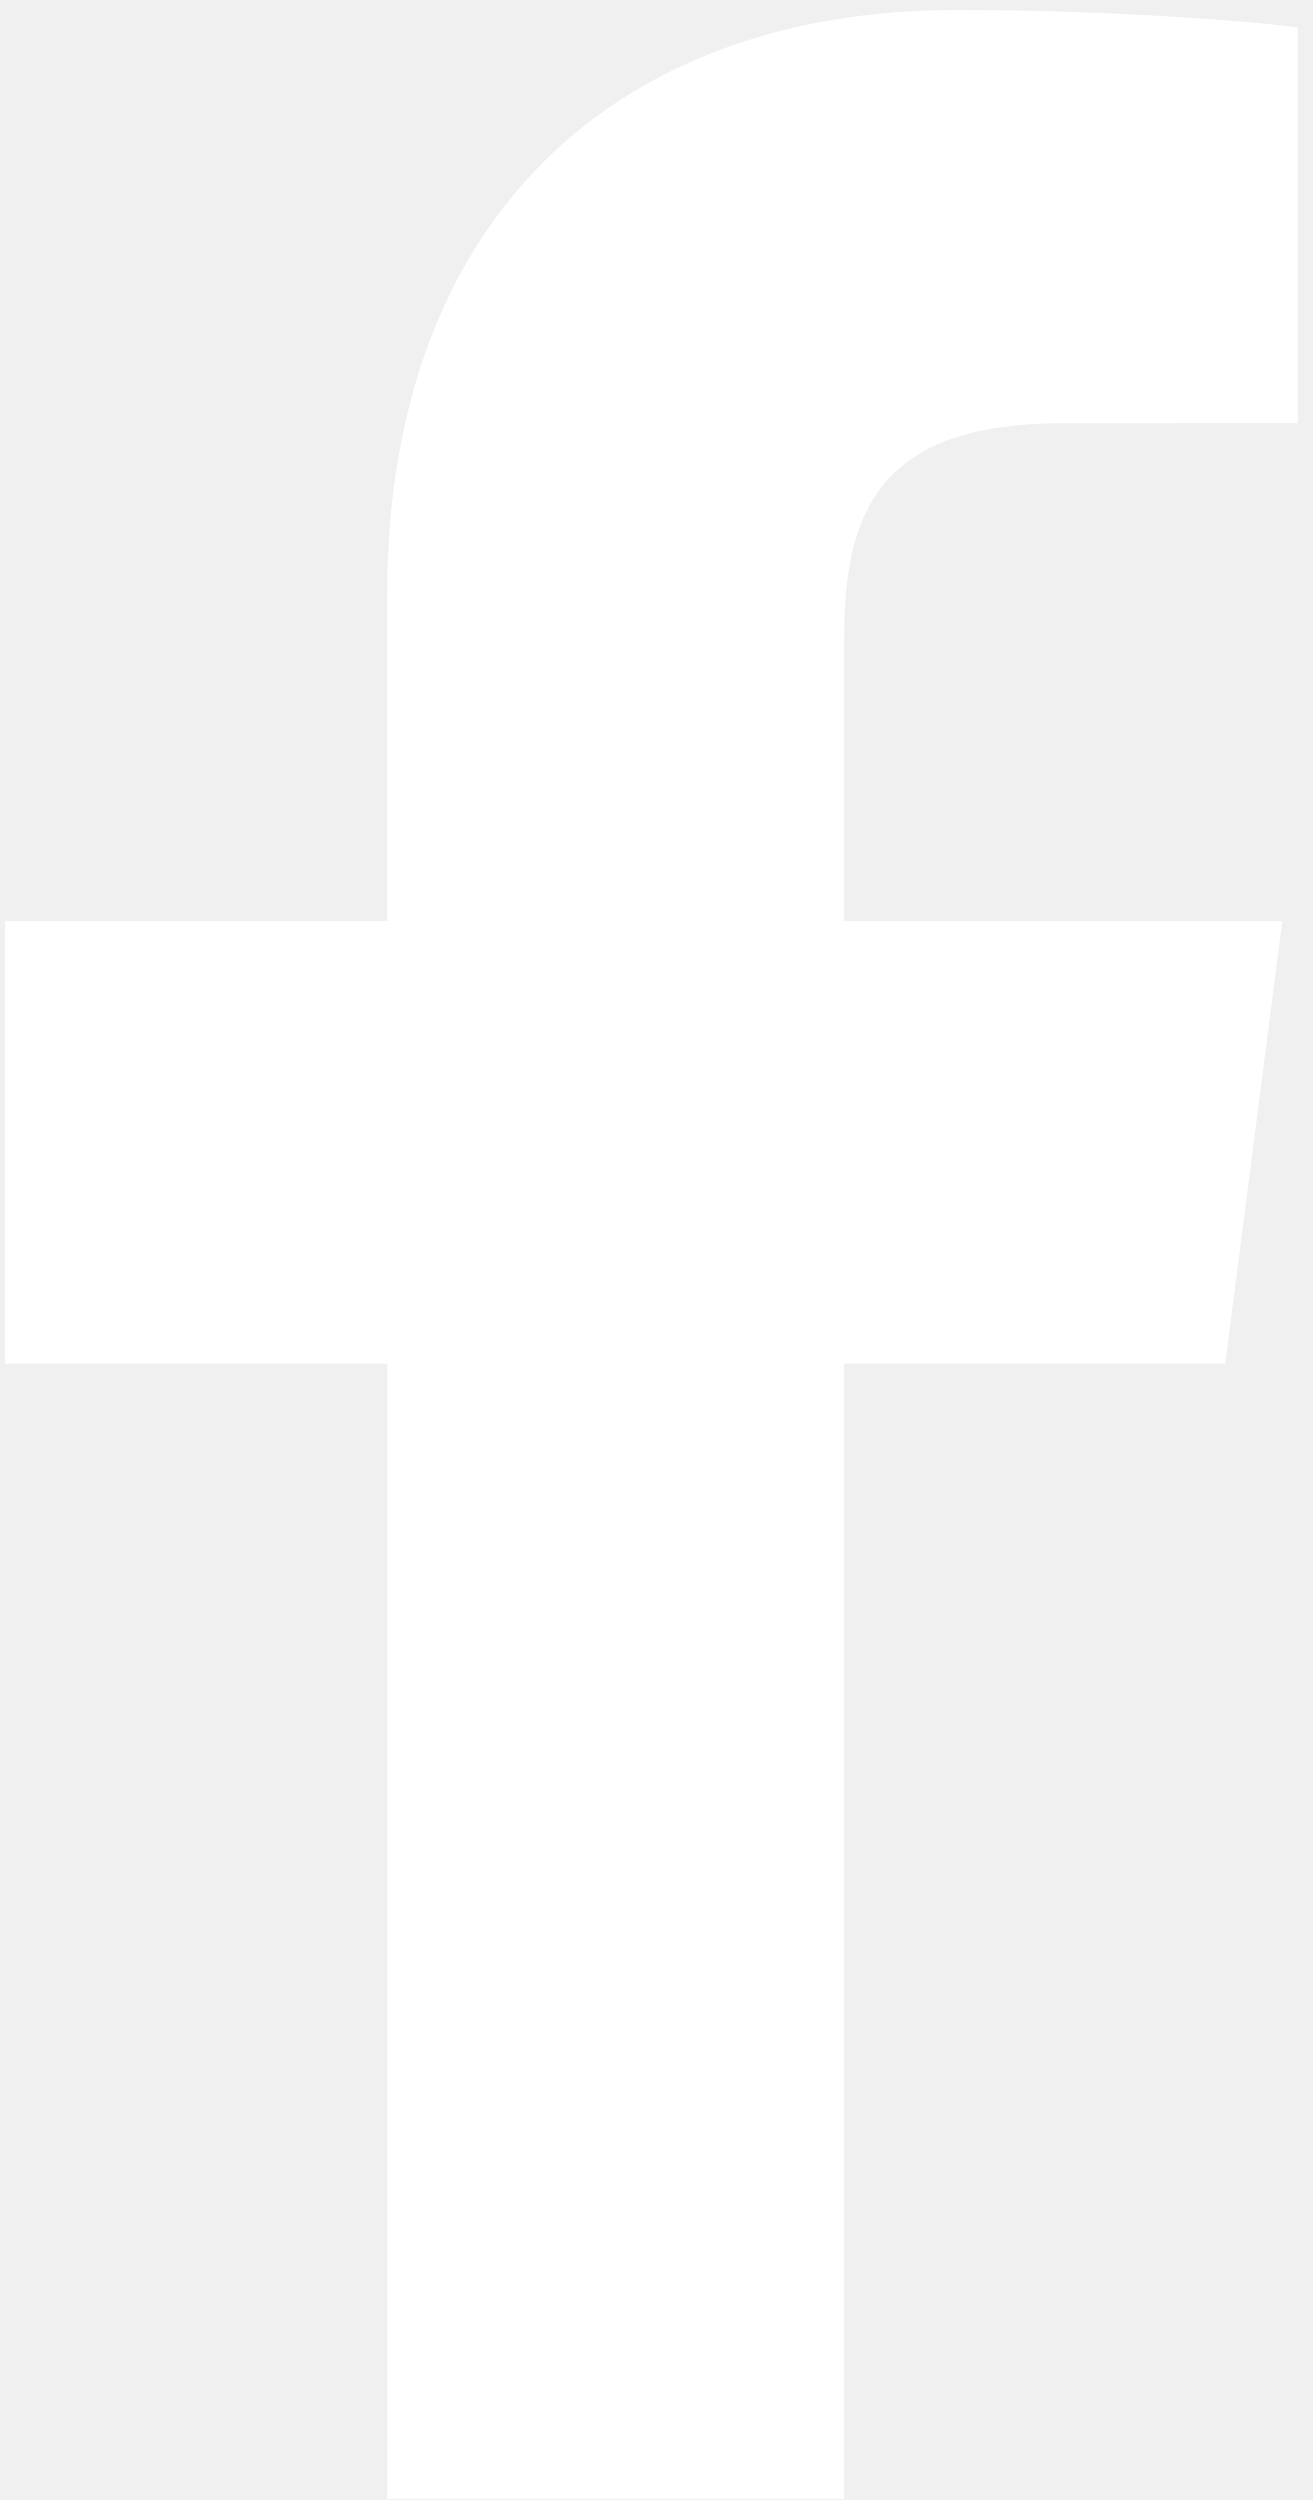
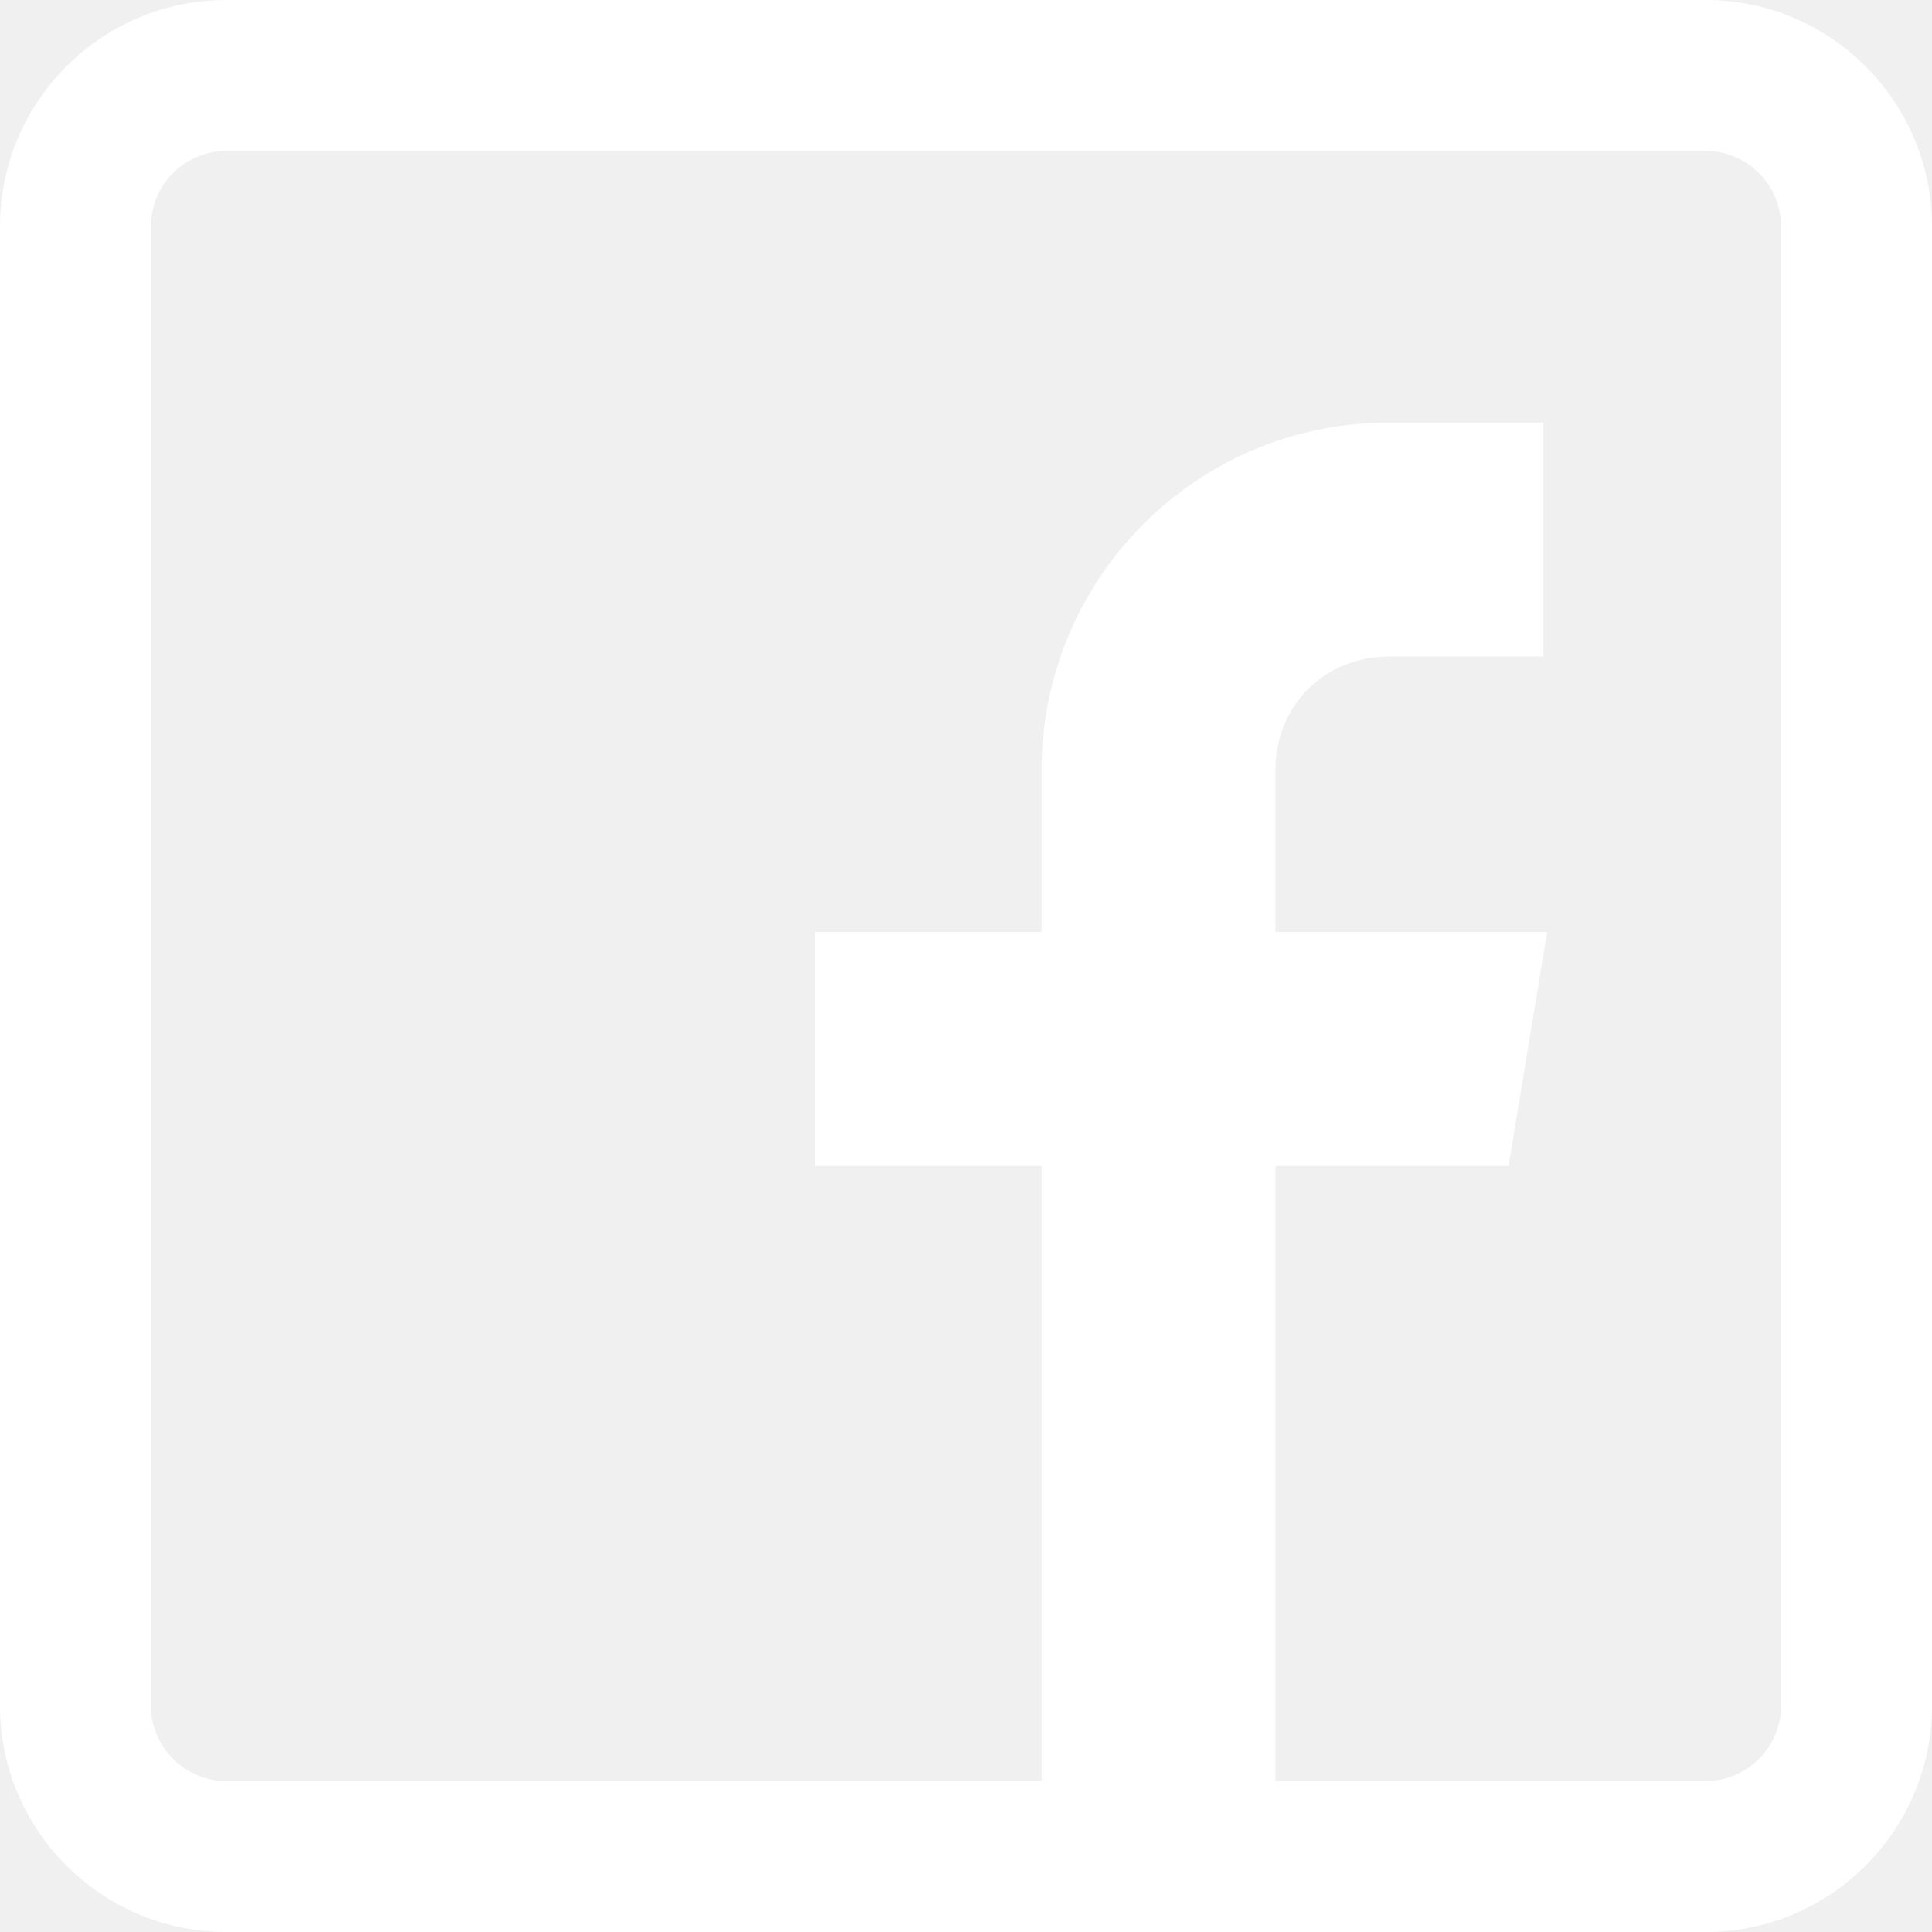
- <svg xmlns="http://www.w3.org/2000/svg" width="84" height="160" viewBox="0 0 84 160">
-   <path d="M54.025 159.932V87.27h24.39l3.651-28.318H54.025v-18.08c0-8.198 2.277-13.786 14.034-13.786l14.996-.007V1.752C80.46 1.408 71.559.638 61.204.638c-21.62 0-36.422 13.196-36.422 37.431v20.884H.33v28.318h24.453v72.662h29.243z" fill="#FFF" fill-rule="evenodd" />
+ <svg xmlns="http://www.w3.org/2000/svg" viewBox="0 0 512 512">
+   <path fill="#fff" d="M452 0H60C26.916 0 0 26.916 0 60v392c0 33.084 26.916 60 60 60h392c33.084 0 60-26.916 60-60V60c0-33.084-26.916-60-60-60zm20 452c0 11.028-8.972 20-20 20H338V309h61.79L410 247h-72v-43c0-16.975 13.025-30 30-30h41v-62h-41c-50.923 0-91.978 41.25-91.978 92.174V247H216v62h60.022v163H60c-11.028 0-20-8.972-20-20V60c0-11.028 8.972-20 20-20h392c11.028 0 20 8.972 20 20v392z" />
</svg>
